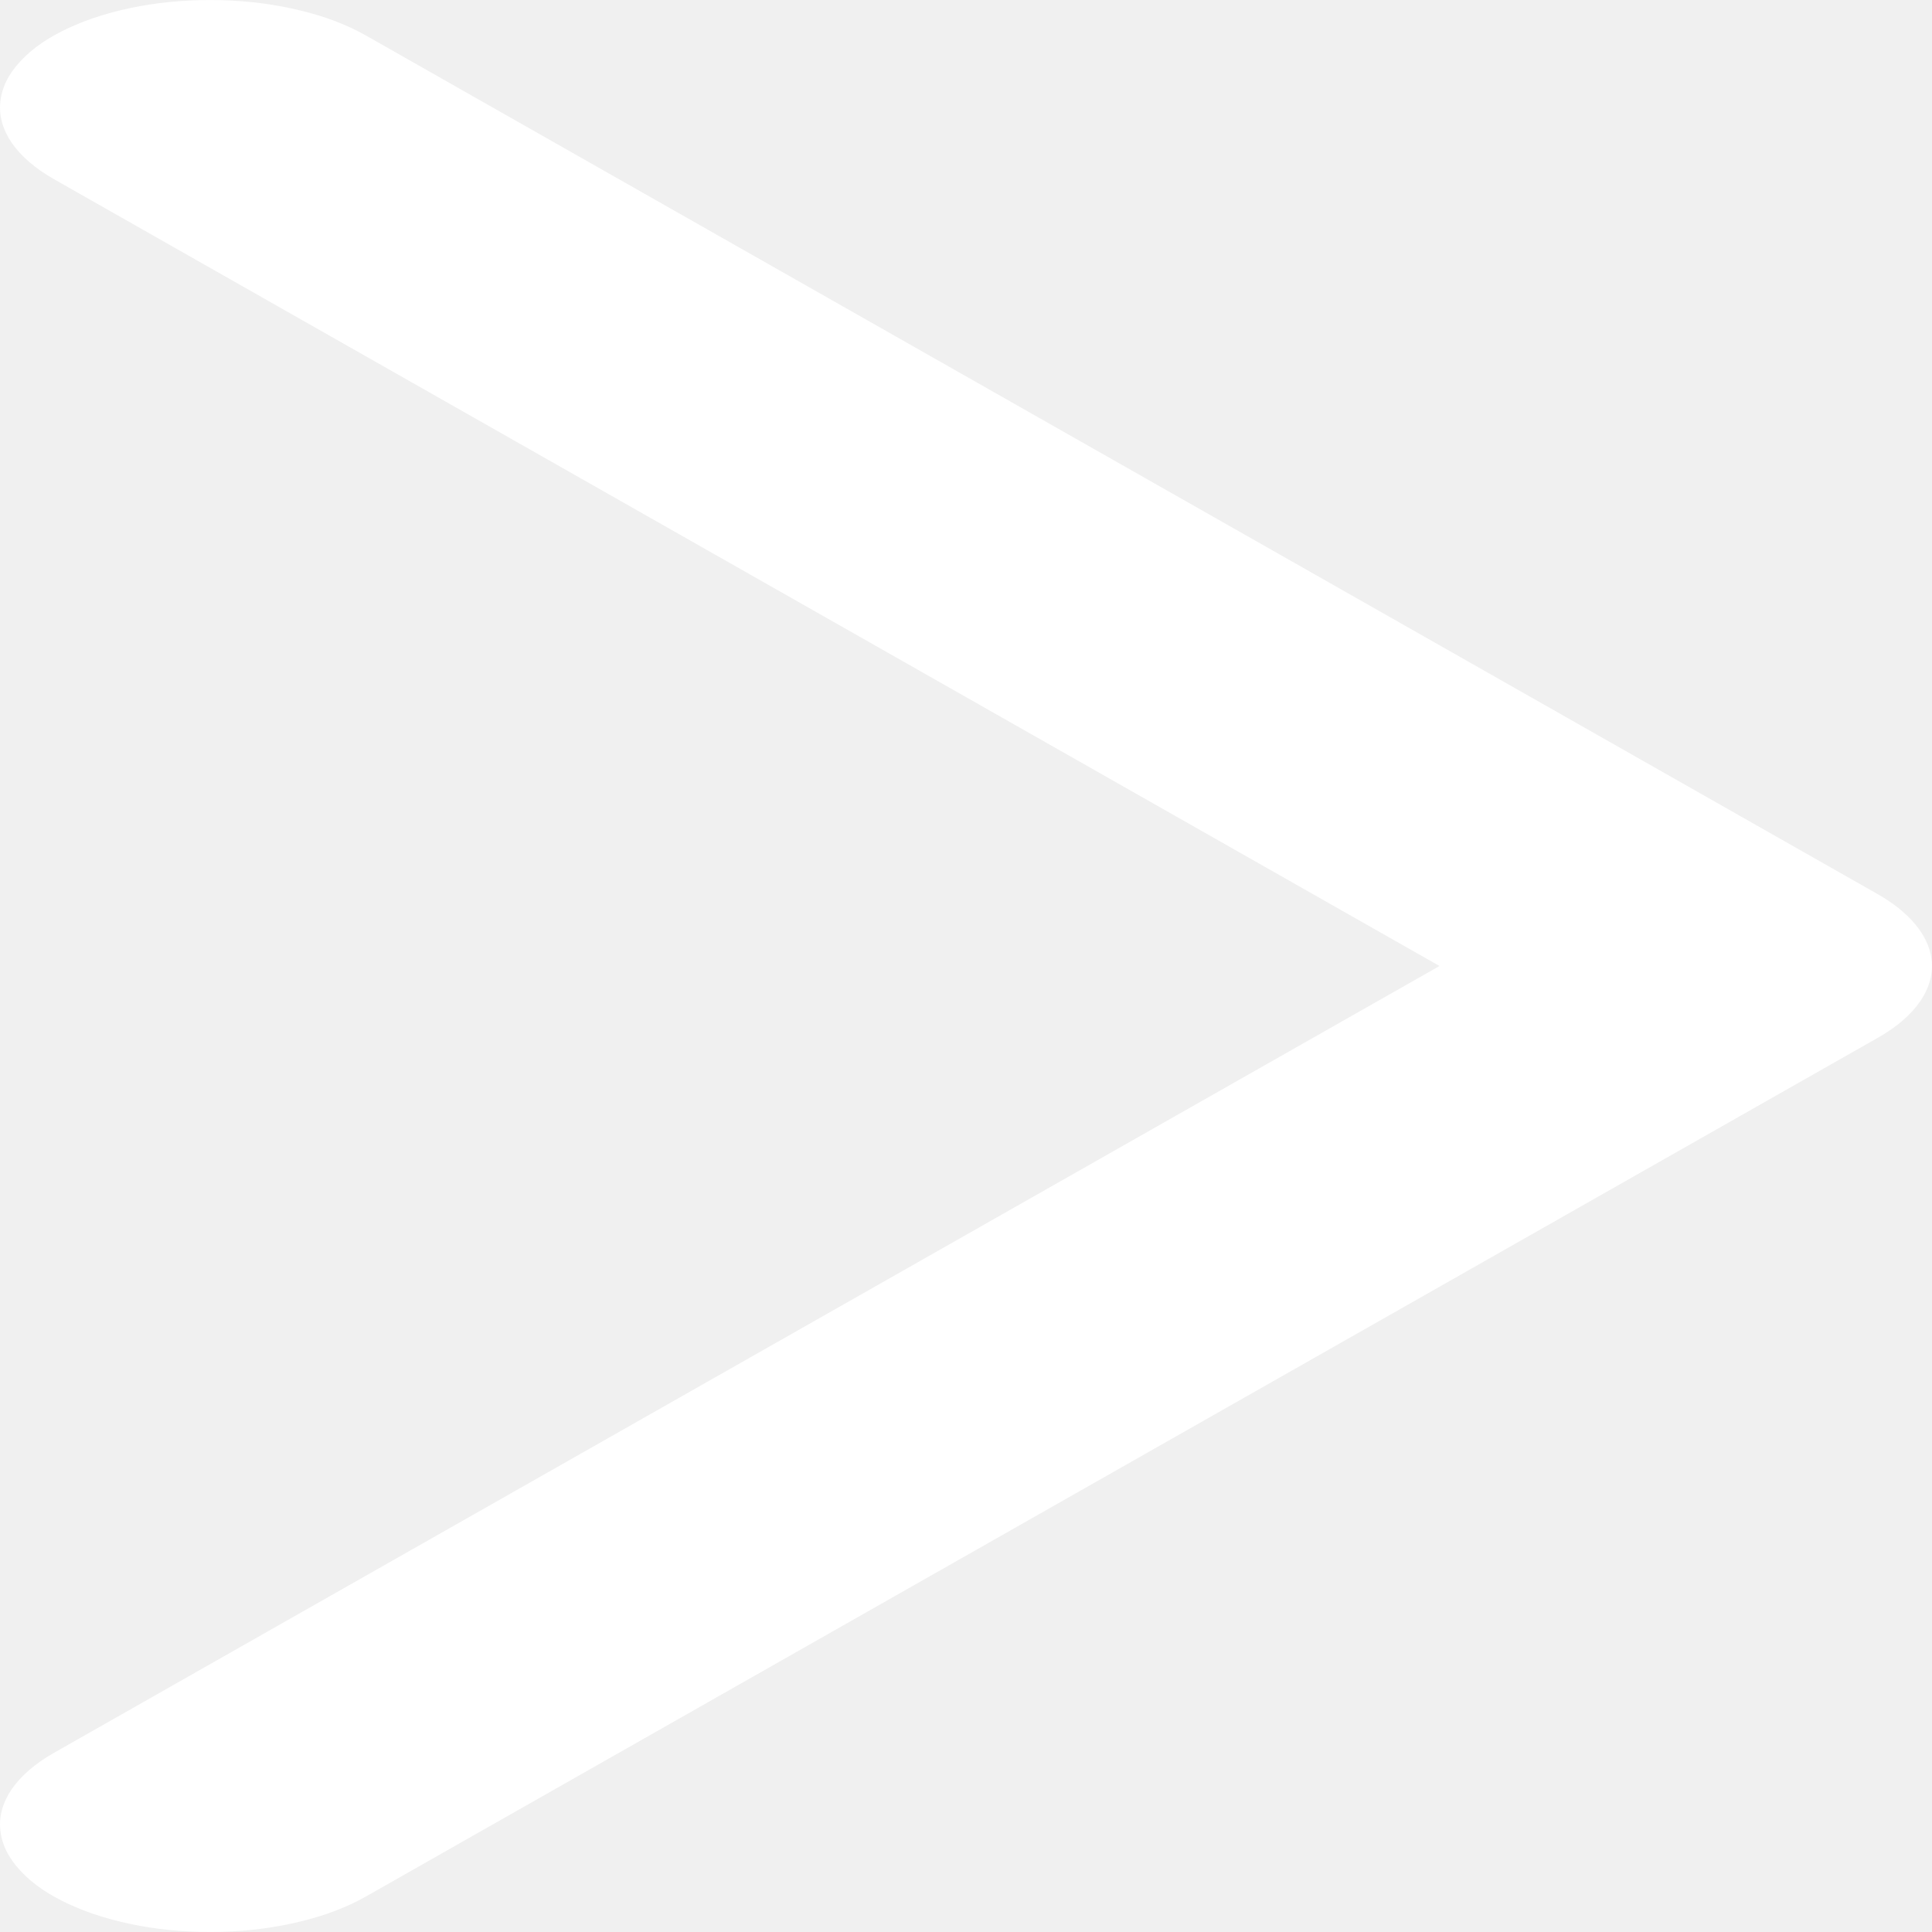
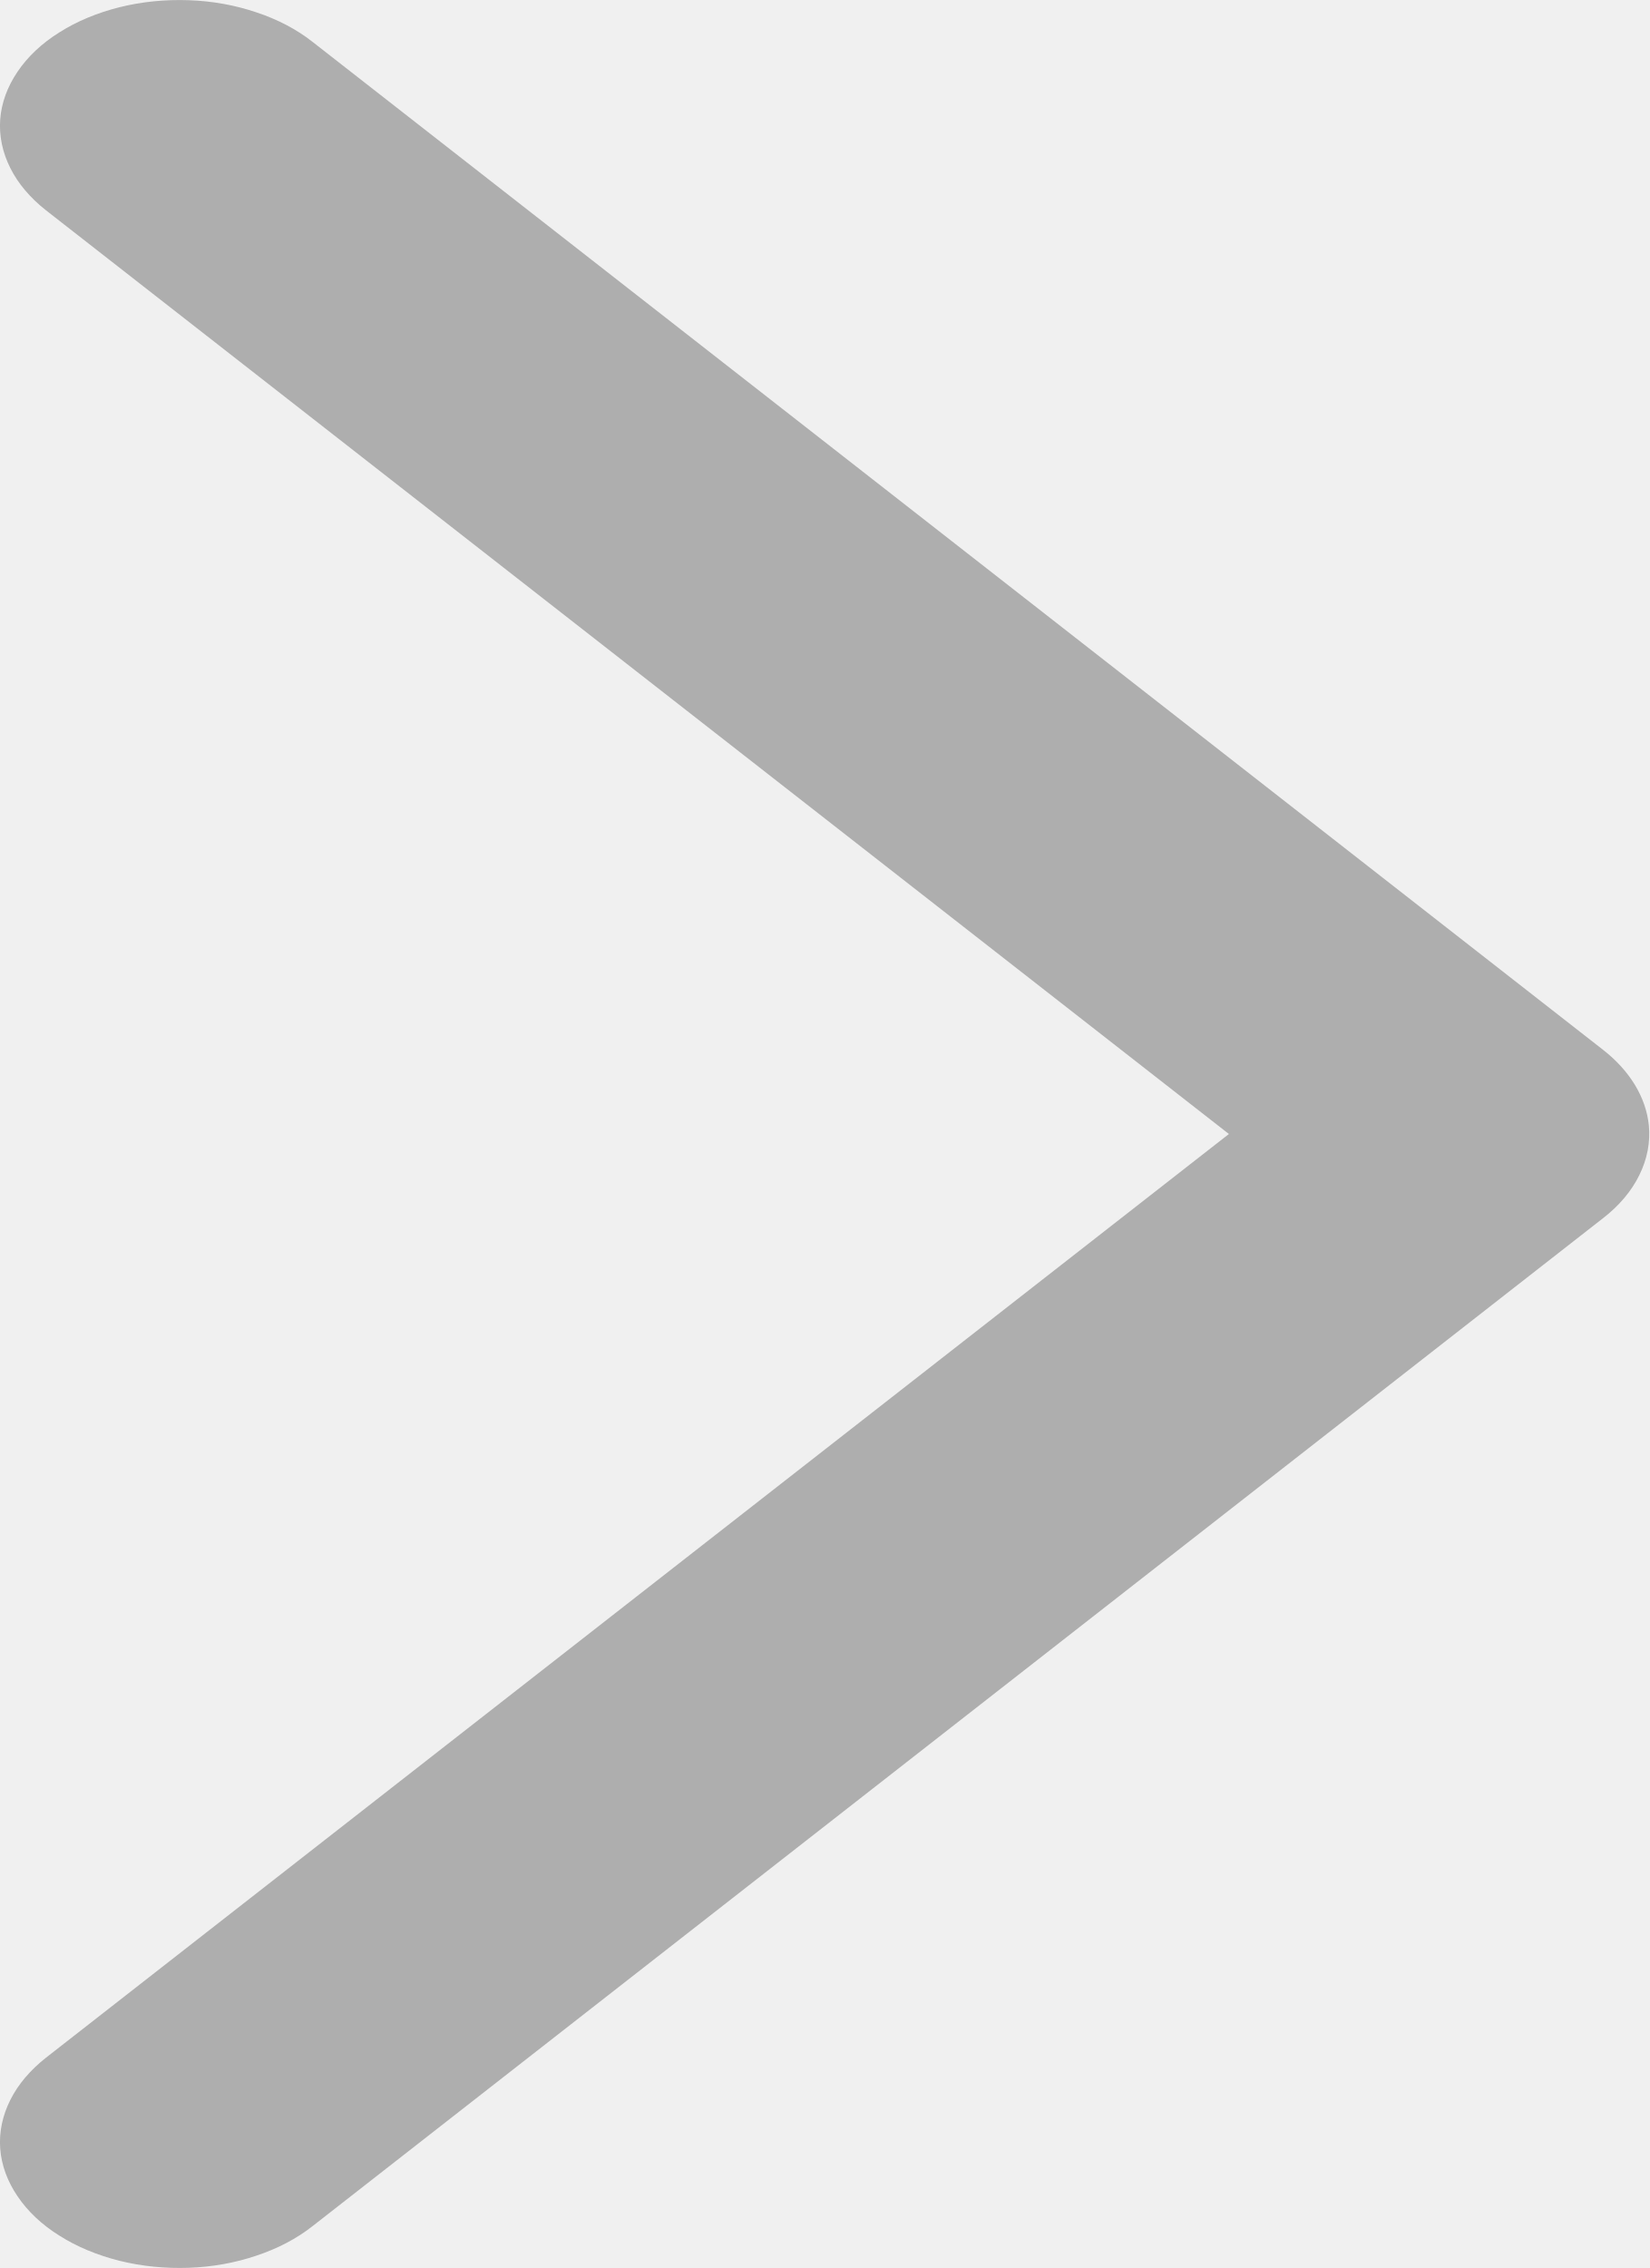
- <svg xmlns="http://www.w3.org/2000/svg" width="11" height="11" viewBox="0 0 11 11" fill="none">
-   <path d="M10.997 5.458C10.978 5.322 10.87 5.193 10.691 5.091L2.085 0.203C1.98 0.143 1.853 0.094 1.711 0.06C1.569 0.025 1.416 0.005 1.259 0.001C1.102 -0.003 0.945 0.008 0.797 0.035C0.649 0.062 0.513 0.103 0.396 0.157C0.279 0.21 0.184 0.275 0.117 0.348C0.049 0.42 0.01 0.499 0.002 0.579C-0.007 0.659 0.016 0.739 0.068 0.815C0.121 0.891 0.202 0.96 0.307 1.02L8.196 5.5L0.307 9.98C0.202 10.04 0.121 10.109 0.068 10.185C0.016 10.261 -0.007 10.341 0.002 10.421C0.01 10.501 0.049 10.58 0.117 10.652C0.184 10.725 0.279 10.79 0.396 10.843C0.513 10.897 0.649 10.938 0.797 10.965C0.945 10.992 1.102 11.003 1.259 10.999C1.416 10.995 1.569 10.975 1.711 10.94C1.853 10.906 1.98 10.857 2.085 10.797L10.691 5.909C10.799 5.848 10.881 5.777 10.934 5.699C10.986 5.622 11.008 5.54 10.997 5.458Z" fill="white" />
+ <svg xmlns="http://www.w3.org/2000/svg" width="8" height="11" viewBox="0 0 8 11" fill="none">
+   <path d="M7.998 5.458C7.984 5.322 7.906 5.193 7.775 5.091L1.516 0.203C1.44 0.143 1.347 0.094 1.244 0.06C1.141 0.025 1.03 0.005 0.916 0.001C0.802 -0.003 0.688 0.008 0.58 0.035C0.472 0.062 0.373 0.103 0.288 0.157C0.203 0.21 0.134 0.275 0.085 0.348C0.036 0.42 0.007 0.499 0.001 0.579C-0.005 0.659 0.012 0.739 0.05 0.815C0.088 0.891 0.147 0.96 0.223 1.02L5.961 5.5L0.223 9.98C0.147 10.04 0.088 10.109 0.05 10.185C0.012 10.261 -0.005 10.341 0.001 10.421C0.007 10.501 0.036 10.58 0.085 10.652C0.134 10.725 0.203 10.79 0.288 10.843C0.373 10.897 0.472 10.938 0.58 10.965C0.688 10.992 0.802 11.003 0.916 10.999C1.03 10.995 1.141 10.975 1.244 10.94C1.347 10.906 1.44 10.857 1.516 10.797L7.775 5.909C7.854 5.848 7.914 5.777 7.952 5.699C7.99 5.622 8.006 5.54 7.998 5.458Z" fill="#AEAEAE" />
</svg>
